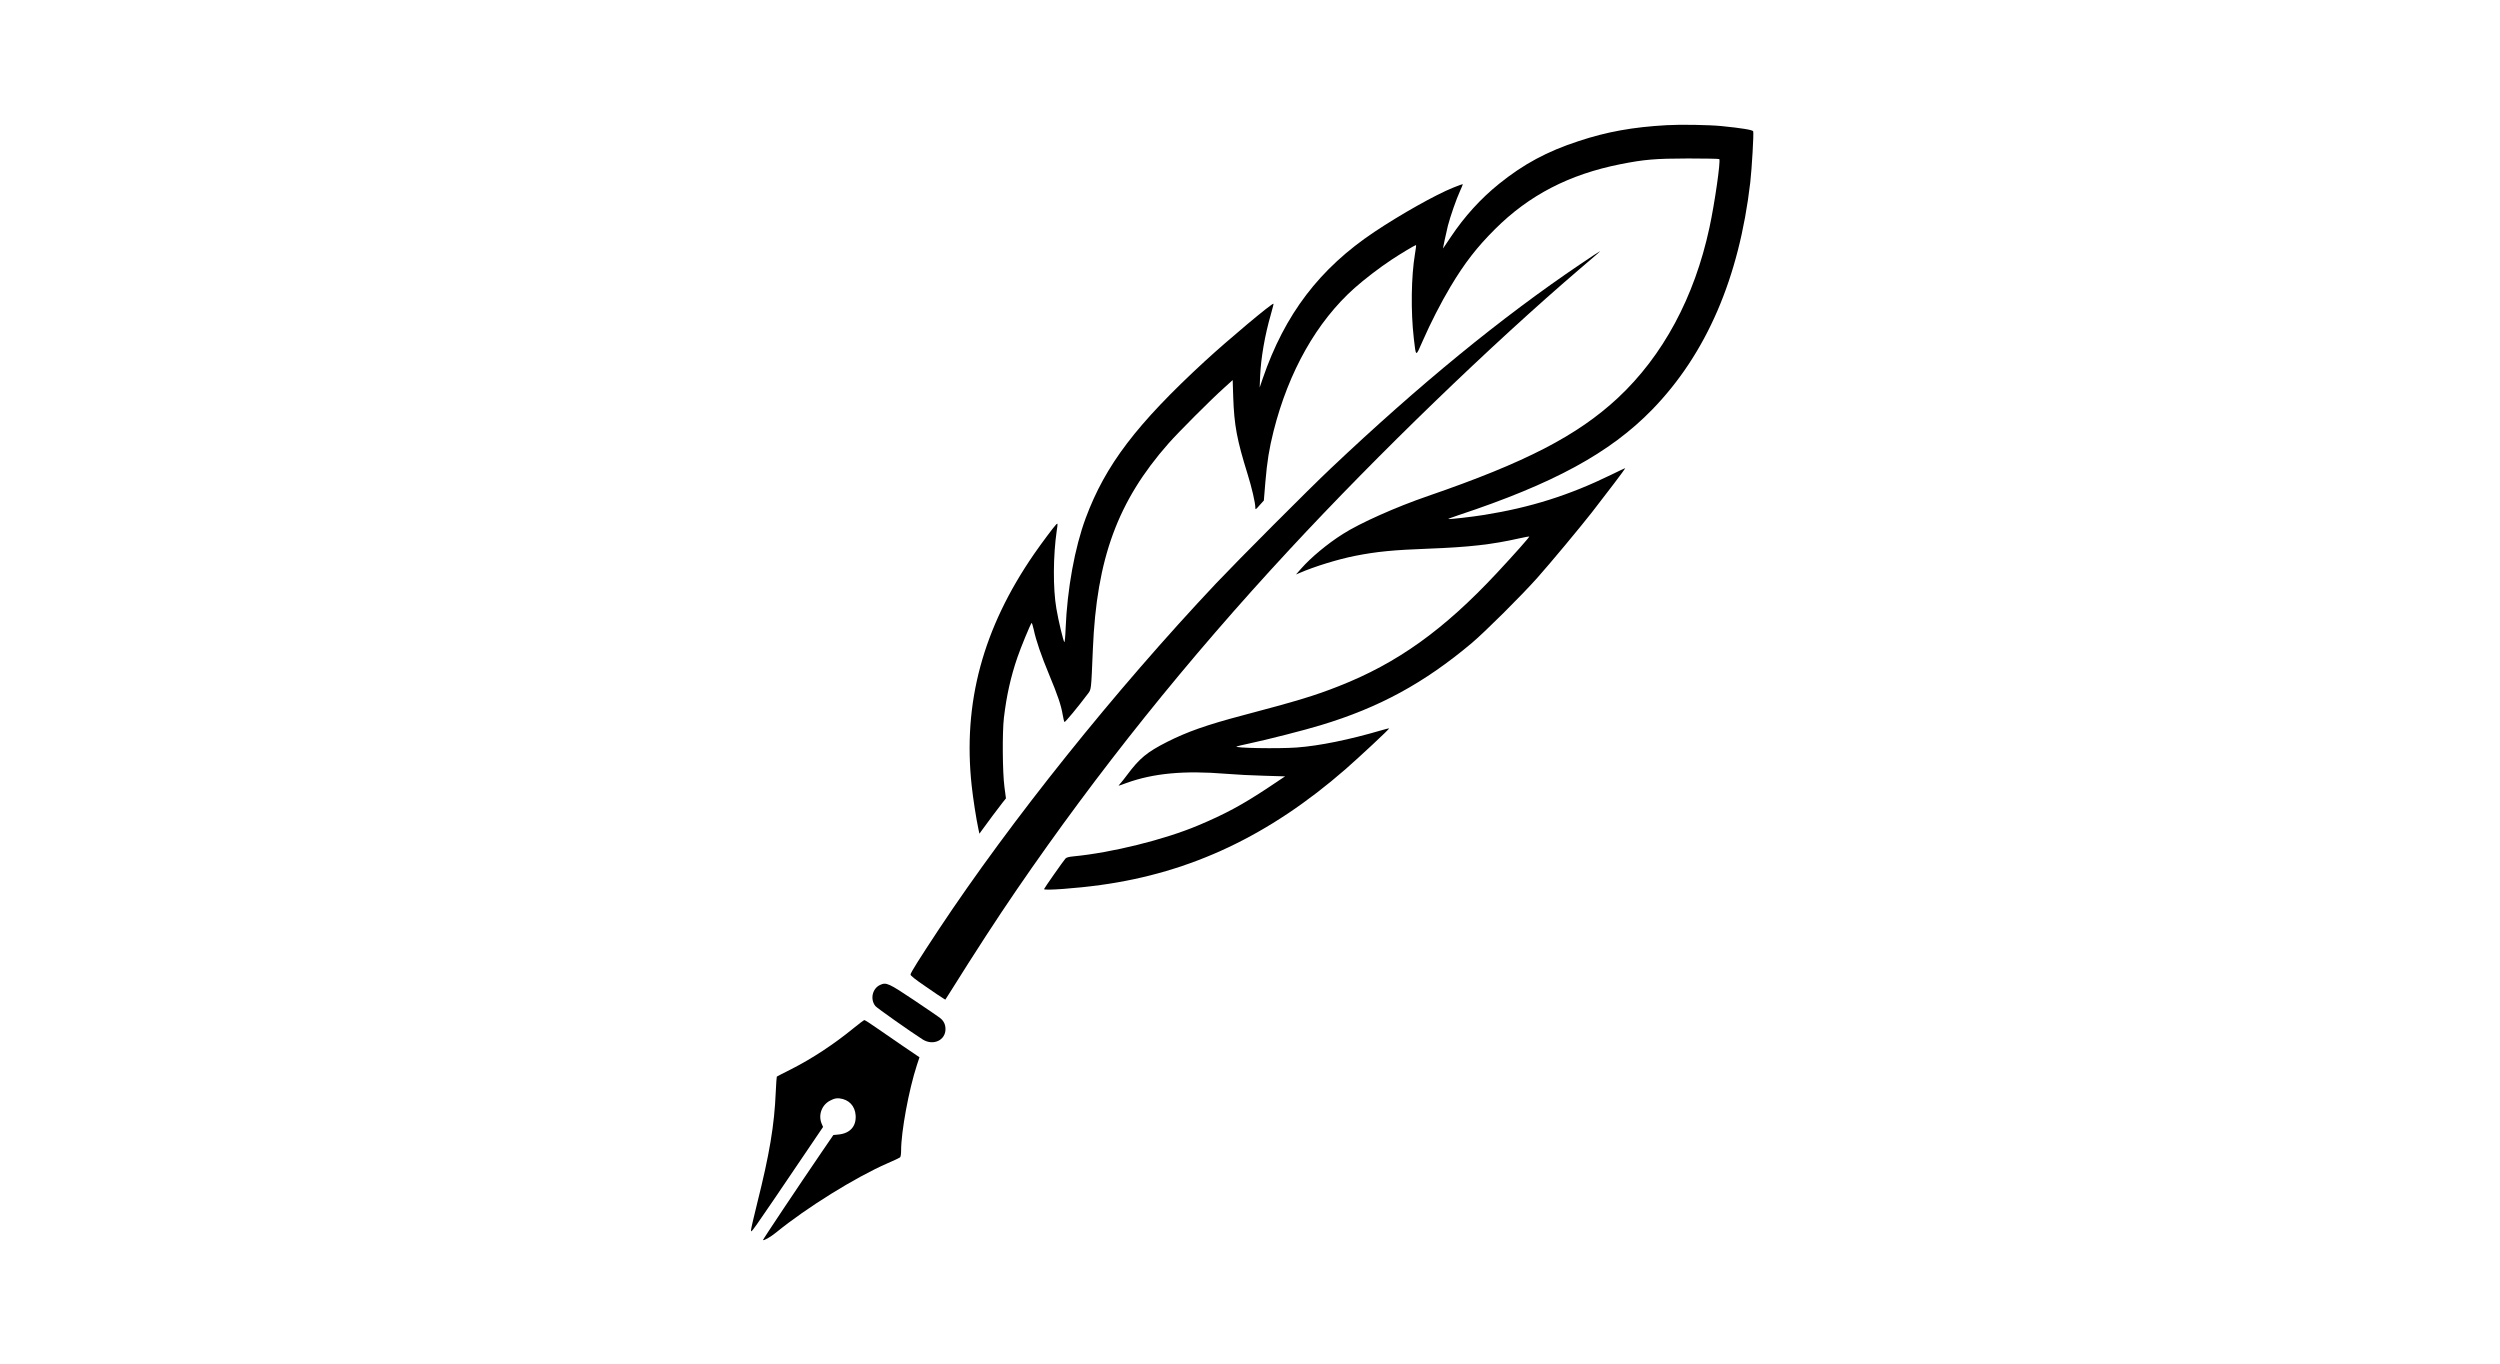
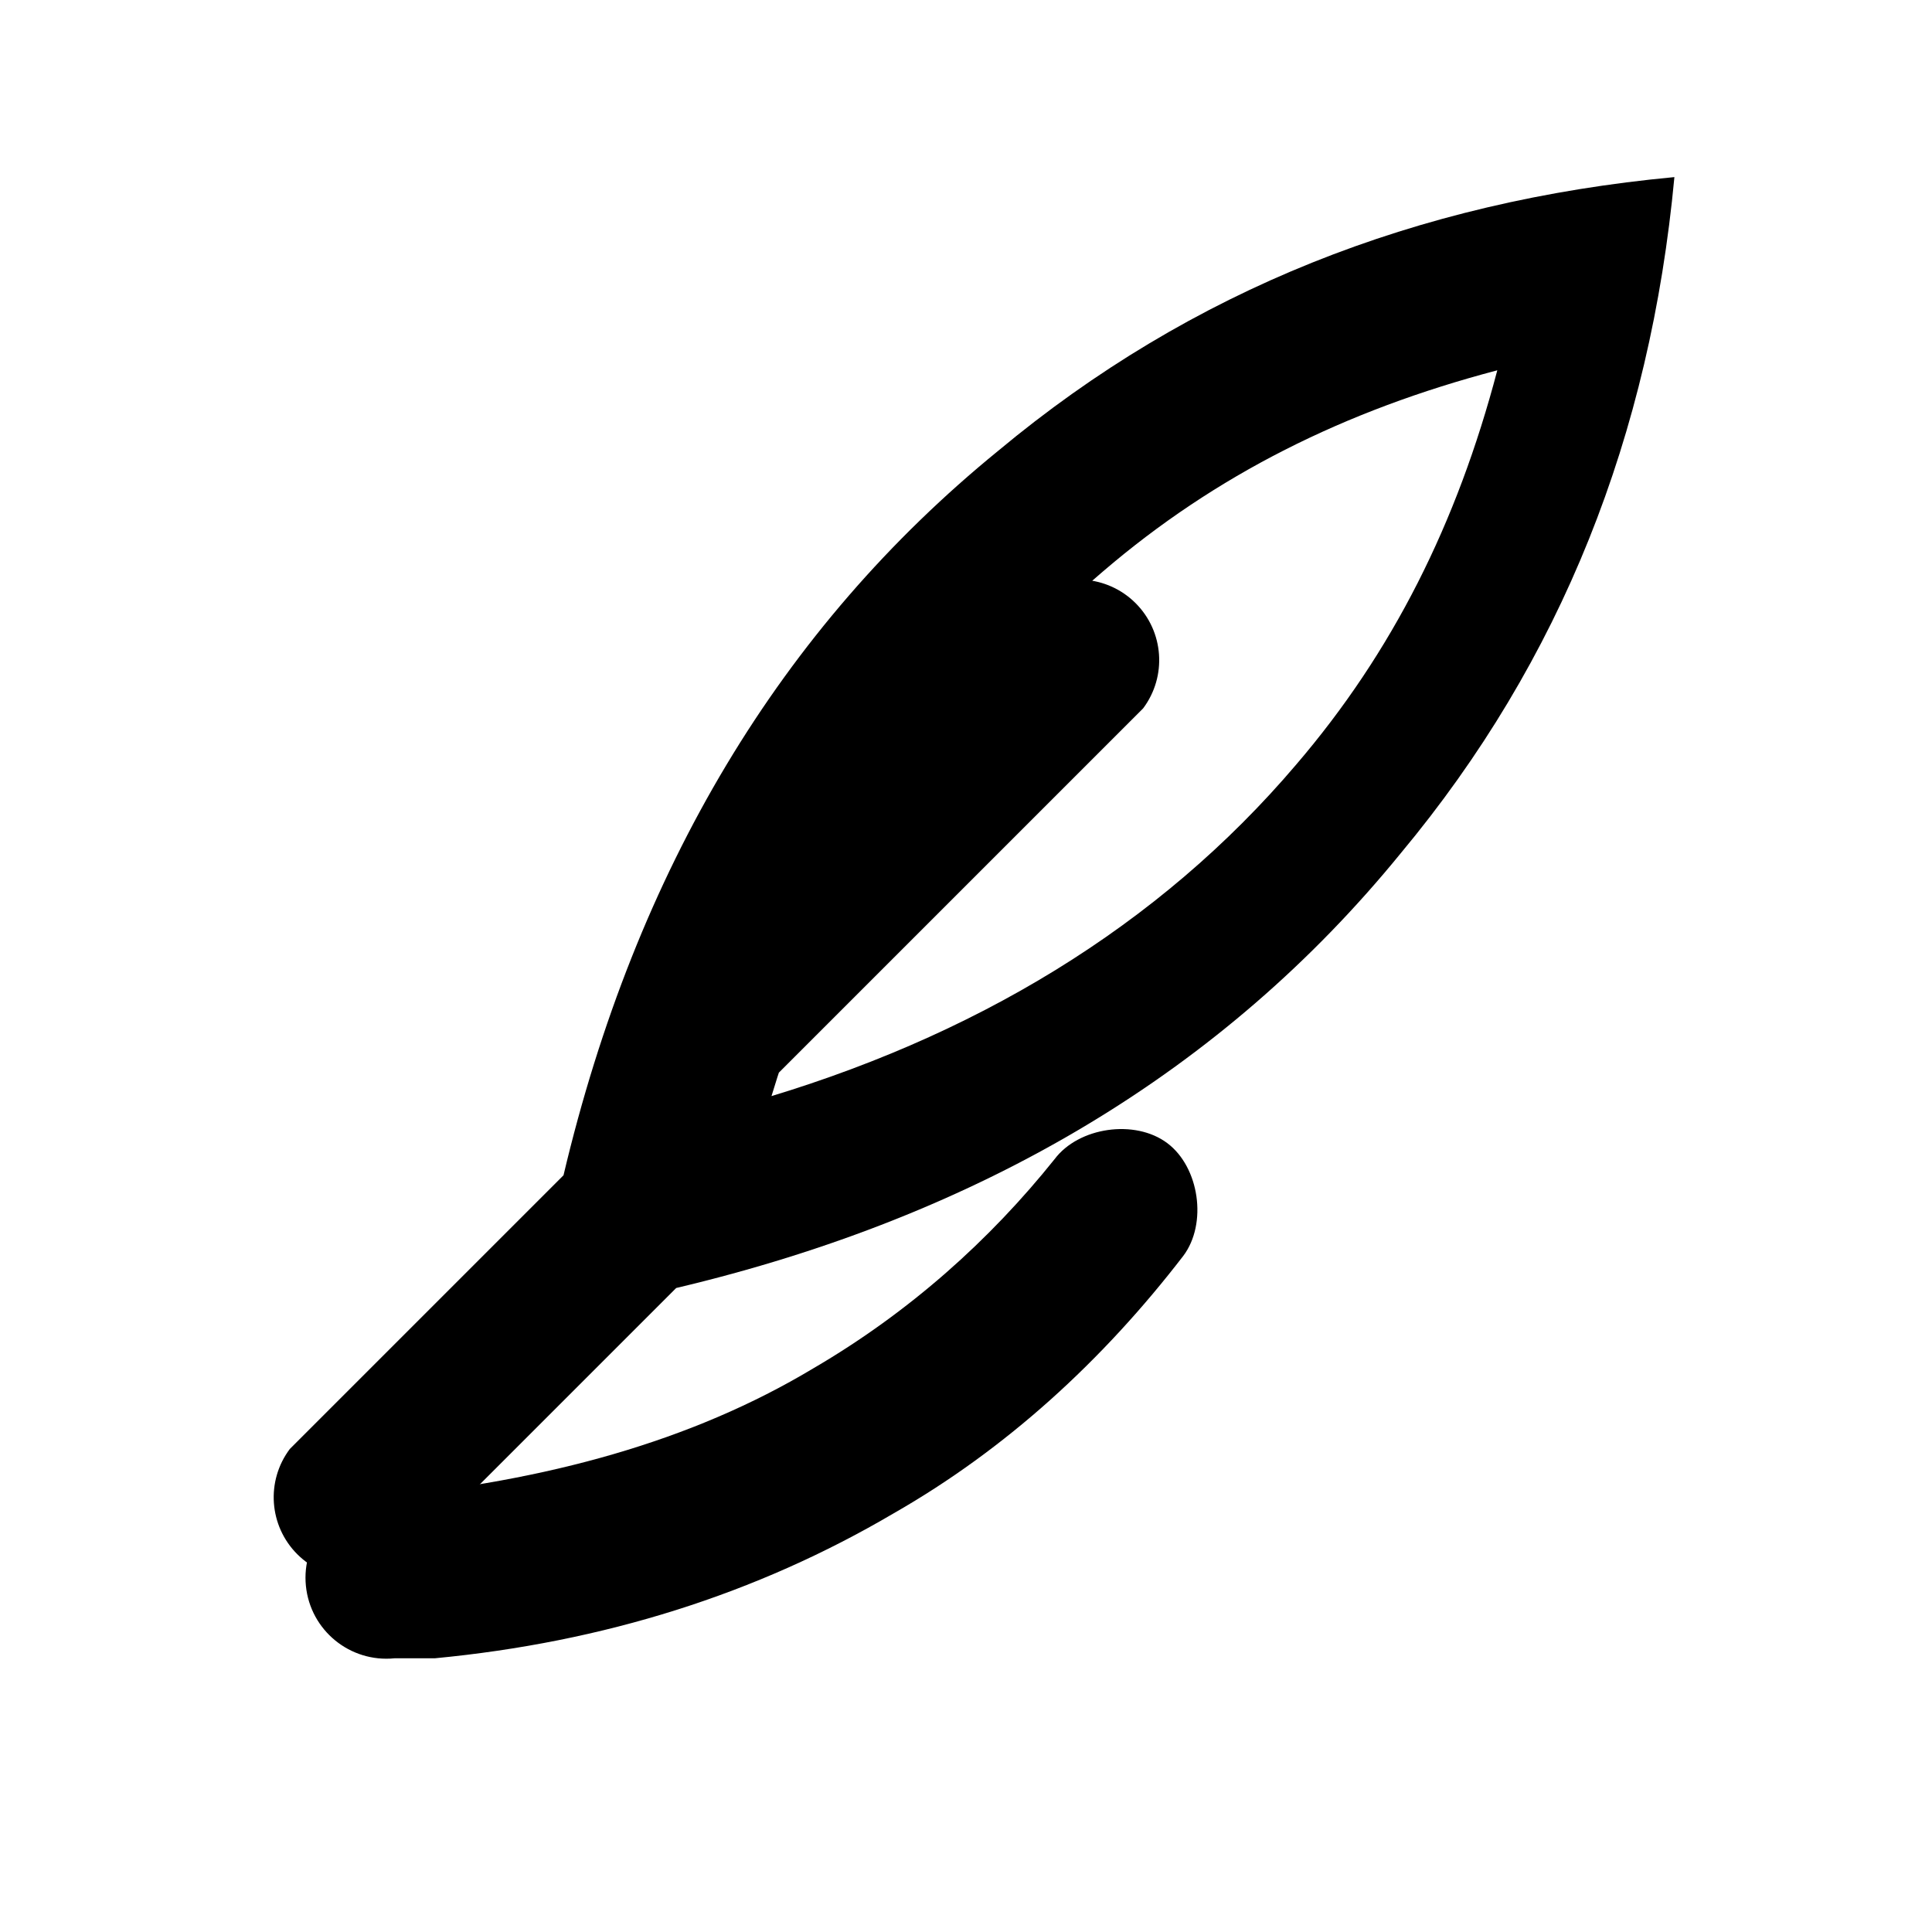
- <svg xmlns="http://www.w3.org/2000/svg" version="1.0" width="2816pt" height="1536pt" viewBox="0 0 2816 1536" preserveAspectRatio="xMidYMid meet">
-   <g transform="translate(0,1536) scale(0.1,-0.1)" fill="#000000" stroke="none">
-     <path d="M18775 13950 c-381 -21 -676 -74 -995 -180 -355 -116 -618 -258 -895 -481 -207 -167 -388 -366 -543 -598 -46 -69 -85 -127 -87 -129 -4 -5 33 171 54 255 28 108 96 303 137 392 19 41 33 76 31 77 -1 2 -50 -16 -107 -39 -197 -79 -589 -299 -890 -500 -616 -412 -1008 -926 -1257 -1652 l-34 -100 5 127 c9 206 53 461 121 697 18 64 32 118 30 120 -12 12 -512 -407 -775 -649 -769 -709 -1118 -1168 -1340 -1764 -124 -334 -209 -801 -227 -1249 -3 -87 -10 -154 -14 -150 -12 12 -67 241 -90 378 -39 226 -37 594 4 877 13 85 12 87 -6 71 -23 -22 -164 -210 -249 -333 -578 -838 -804 -1679 -703 -2610 15 -140 52 -380 76 -489 l11 -52 31 43 c44 63 189 255 231 309 l37 46 -17 129 c-22 163 -25 617 -6 779 30 252 77 461 152 680 39 114 145 371 160 388 3 4 14 -30 24 -75 26 -123 84 -292 175 -511 95 -228 134 -343 151 -447 7 -41 16 -79 20 -83 6 -7 150 167 262 316 41 54 38 30 58 504 42 1023 280 1668 851 2317 115 130 474 490 629 629 l95 86 6 -192 c11 -318 41 -479 162 -868 46 -147 87 -322 87 -376 1 -27 2 -27 48 26 l48 53 17 207 c20 237 43 376 92 573 170 674 487 1235 913 1614 110 98 285 232 417 319 98 65 265 165 275 165 3 0 -2 -46 -12 -102 -42 -252 -48 -644 -13 -948 25 -216 20 -214 99 -33 92 210 206 432 316 617 158 264 296 442 501 646 383 382 833 615 1409 730 273 54 392 64 767 65 188 0 345 -3 349 -7 17 -18 -51 -495 -111 -773 -169 -785 -523 -1442 -1031 -1917 -456 -425 -1043 -728 -2139 -1105 -358 -123 -765 -304 -959 -428 -173 -109 -359 -264 -470 -390 l-58 -66 38 16 c172 75 437 156 629 194 243 48 429 66 830 81 450 17 711 46 1019 116 60 13 111 23 112 21 5 -5 -170 -202 -365 -411 -598 -641 -1121 -1016 -1781 -1275 -271 -107 -459 -164 -1090 -331 -401 -106 -618 -183 -844 -297 -228 -116 -310 -184 -451 -373 -26 -36 -60 -77 -73 -92 -14 -16 -24 -28 -21 -28 3 0 42 13 86 30 304 110 650 143 1123 104 107 -9 301 -19 430 -22 l235 -7 -190 -127 c-291 -193 -487 -299 -795 -428 -379 -159 -969 -305 -1398 -346 -52 -5 -79 -12 -91 -25 -21 -23 -241 -336 -241 -344 0 -18 361 8 635 46 1021 140 1902 557 2760 1304 158 138 498 455 493 461 -2 1 -42 -8 -88 -22 -361 -106 -697 -175 -955 -194 -211 -15 -719 -6 -675 12 8 4 71 18 140 33 199 42 630 152 809 207 656 198 1161 473 1696 922 154 130 558 532 740 736 158 178 474 558 617 740 163 209 378 493 375 496 -2 2 -72 -31 -157 -73 -475 -232 -909 -369 -1432 -453 -136 -22 -400 -52 -405 -46 -2 2 47 20 109 41 1075 356 1713 703 2188 1191 610 628 979 1481 1105 2559 18 159 41 555 33 576 -6 16 -128 36 -358 59 -145 14 -458 19 -615 10z" />
-     <path d="M17803 12386 c-898 -607 -1810 -1354 -2813 -2302 -248 -234 -1046 -1035 -1291 -1294 -1144 -1214 -2309 -2669 -3126 -3901 -214 -324 -315 -484 -317 -506 -1 -12 53 -55 169 -134 94 -65 182 -125 197 -133 l26 -16 43 67 c314 501 544 854 761 1171 912 1331 1920 2589 3073 3832 999 1078 2275 2310 3279 3169 193 164 222 190 216 190 -3 0 -100 -64 -217 -143z" />
-     <path d="M9914 4266 c-88 -40 -115 -161 -54 -238 17 -22 401 -292 534 -377 117 -73 256 -10 256 117 0 48 -17 87 -52 118 -12 12 -146 103 -296 204 -293 196 -319 208 -388 176z" />
-     <path d="M9615 3779 c-223 -182 -466 -342 -700 -461 -88 -44 -162 -82 -165 -85 -2 -2 -8 -81 -12 -175 -16 -374 -69 -692 -209 -1251 -38 -153 -69 -287 -69 -298 0 -43 -38 -97 658 931 l153 226 -16 37 c-41 99 2 215 100 262 43 22 65 26 100 23 107 -12 176 -85 183 -192 8 -123 -63 -202 -192 -215 l-59 -6 -130 -190 c-257 -376 -666 -989 -663 -993 10 -9 85 34 149 86 344 280 887 618 1252 778 72 31 136 61 143 67 7 6 12 35 12 76 0 214 87 686 178 964 l29 88 -186 126 c-102 70 -240 164 -305 210 -65 46 -124 83 -130 83 -6 -1 -60 -41 -121 -91z" />
-   </g>
+ <svg xmlns="http://www.w3.org/2000/svg" viewBox="0 0 24 24">
+   <path fill="#000" d="M20.8 2.2c-3.2.3-6 1.4-8.4 3.4-2.7 2.2-4.5 5.2-5.4 9l-3.4 3.4a1 1 0 0 0 1.4 1.4l3.4-3.4c3.8-.9 6.8-2.7 9-5.4 2-2.4 3.1-5.2 3.4-8.4ZM9.5 13.9c.8-2.8 2.2-5.1 4.2-6.8 1.4-1.2 3-2 4.9-2.5-.5 1.9-1.3 3.5-2.5 4.9-1.7 2-4 3.4-6.8 4.2l4.9-4.9a1 1 0 0 0-1.4-1.4l-4.9 4.9Z" />
+   <path fill="#000" d="M5.4 20.6c2.1-.2 4-.8 5.7-1.8 1.4-.8 2.6-1.9 3.6-3.2.3-.4.2-1.1-.2-1.4-.4-.3-1.1-.2-1.4.2-.8 1-1.8 1.9-3 2.6-1.5.9-3.3 1.4-5.4 1.6a1 1 0 1 0 .2 2Z" />
</svg>
